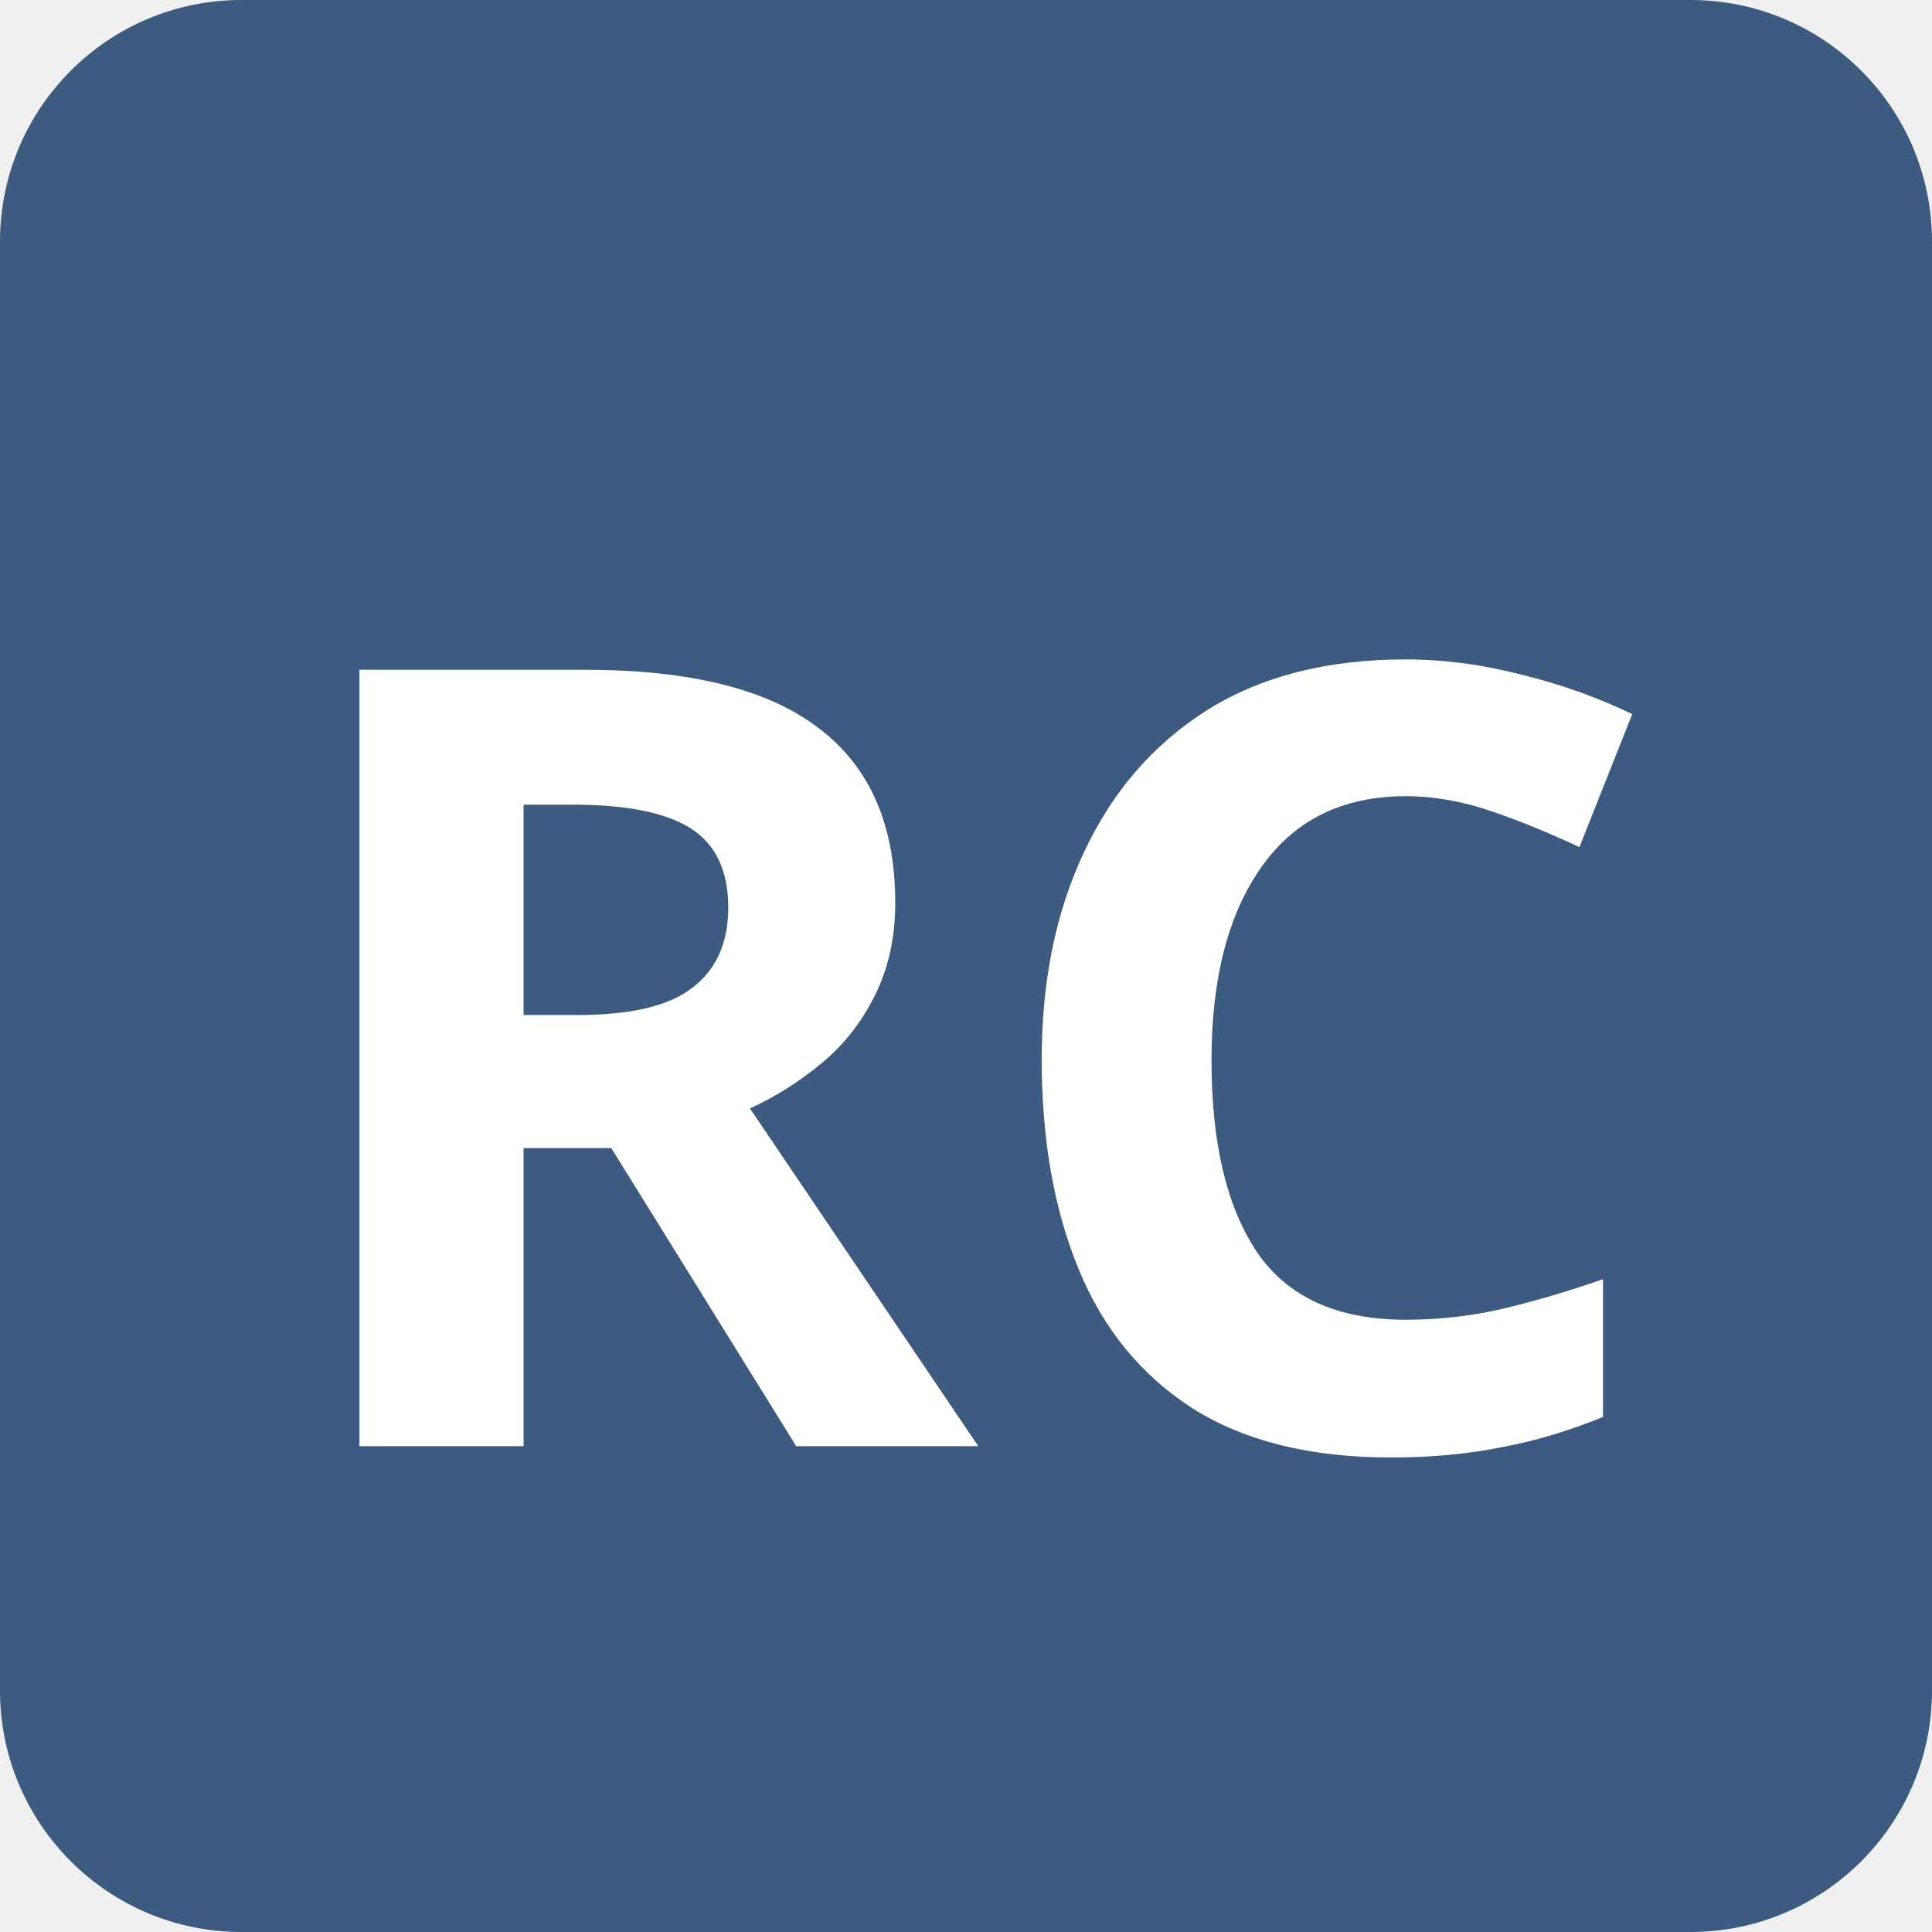
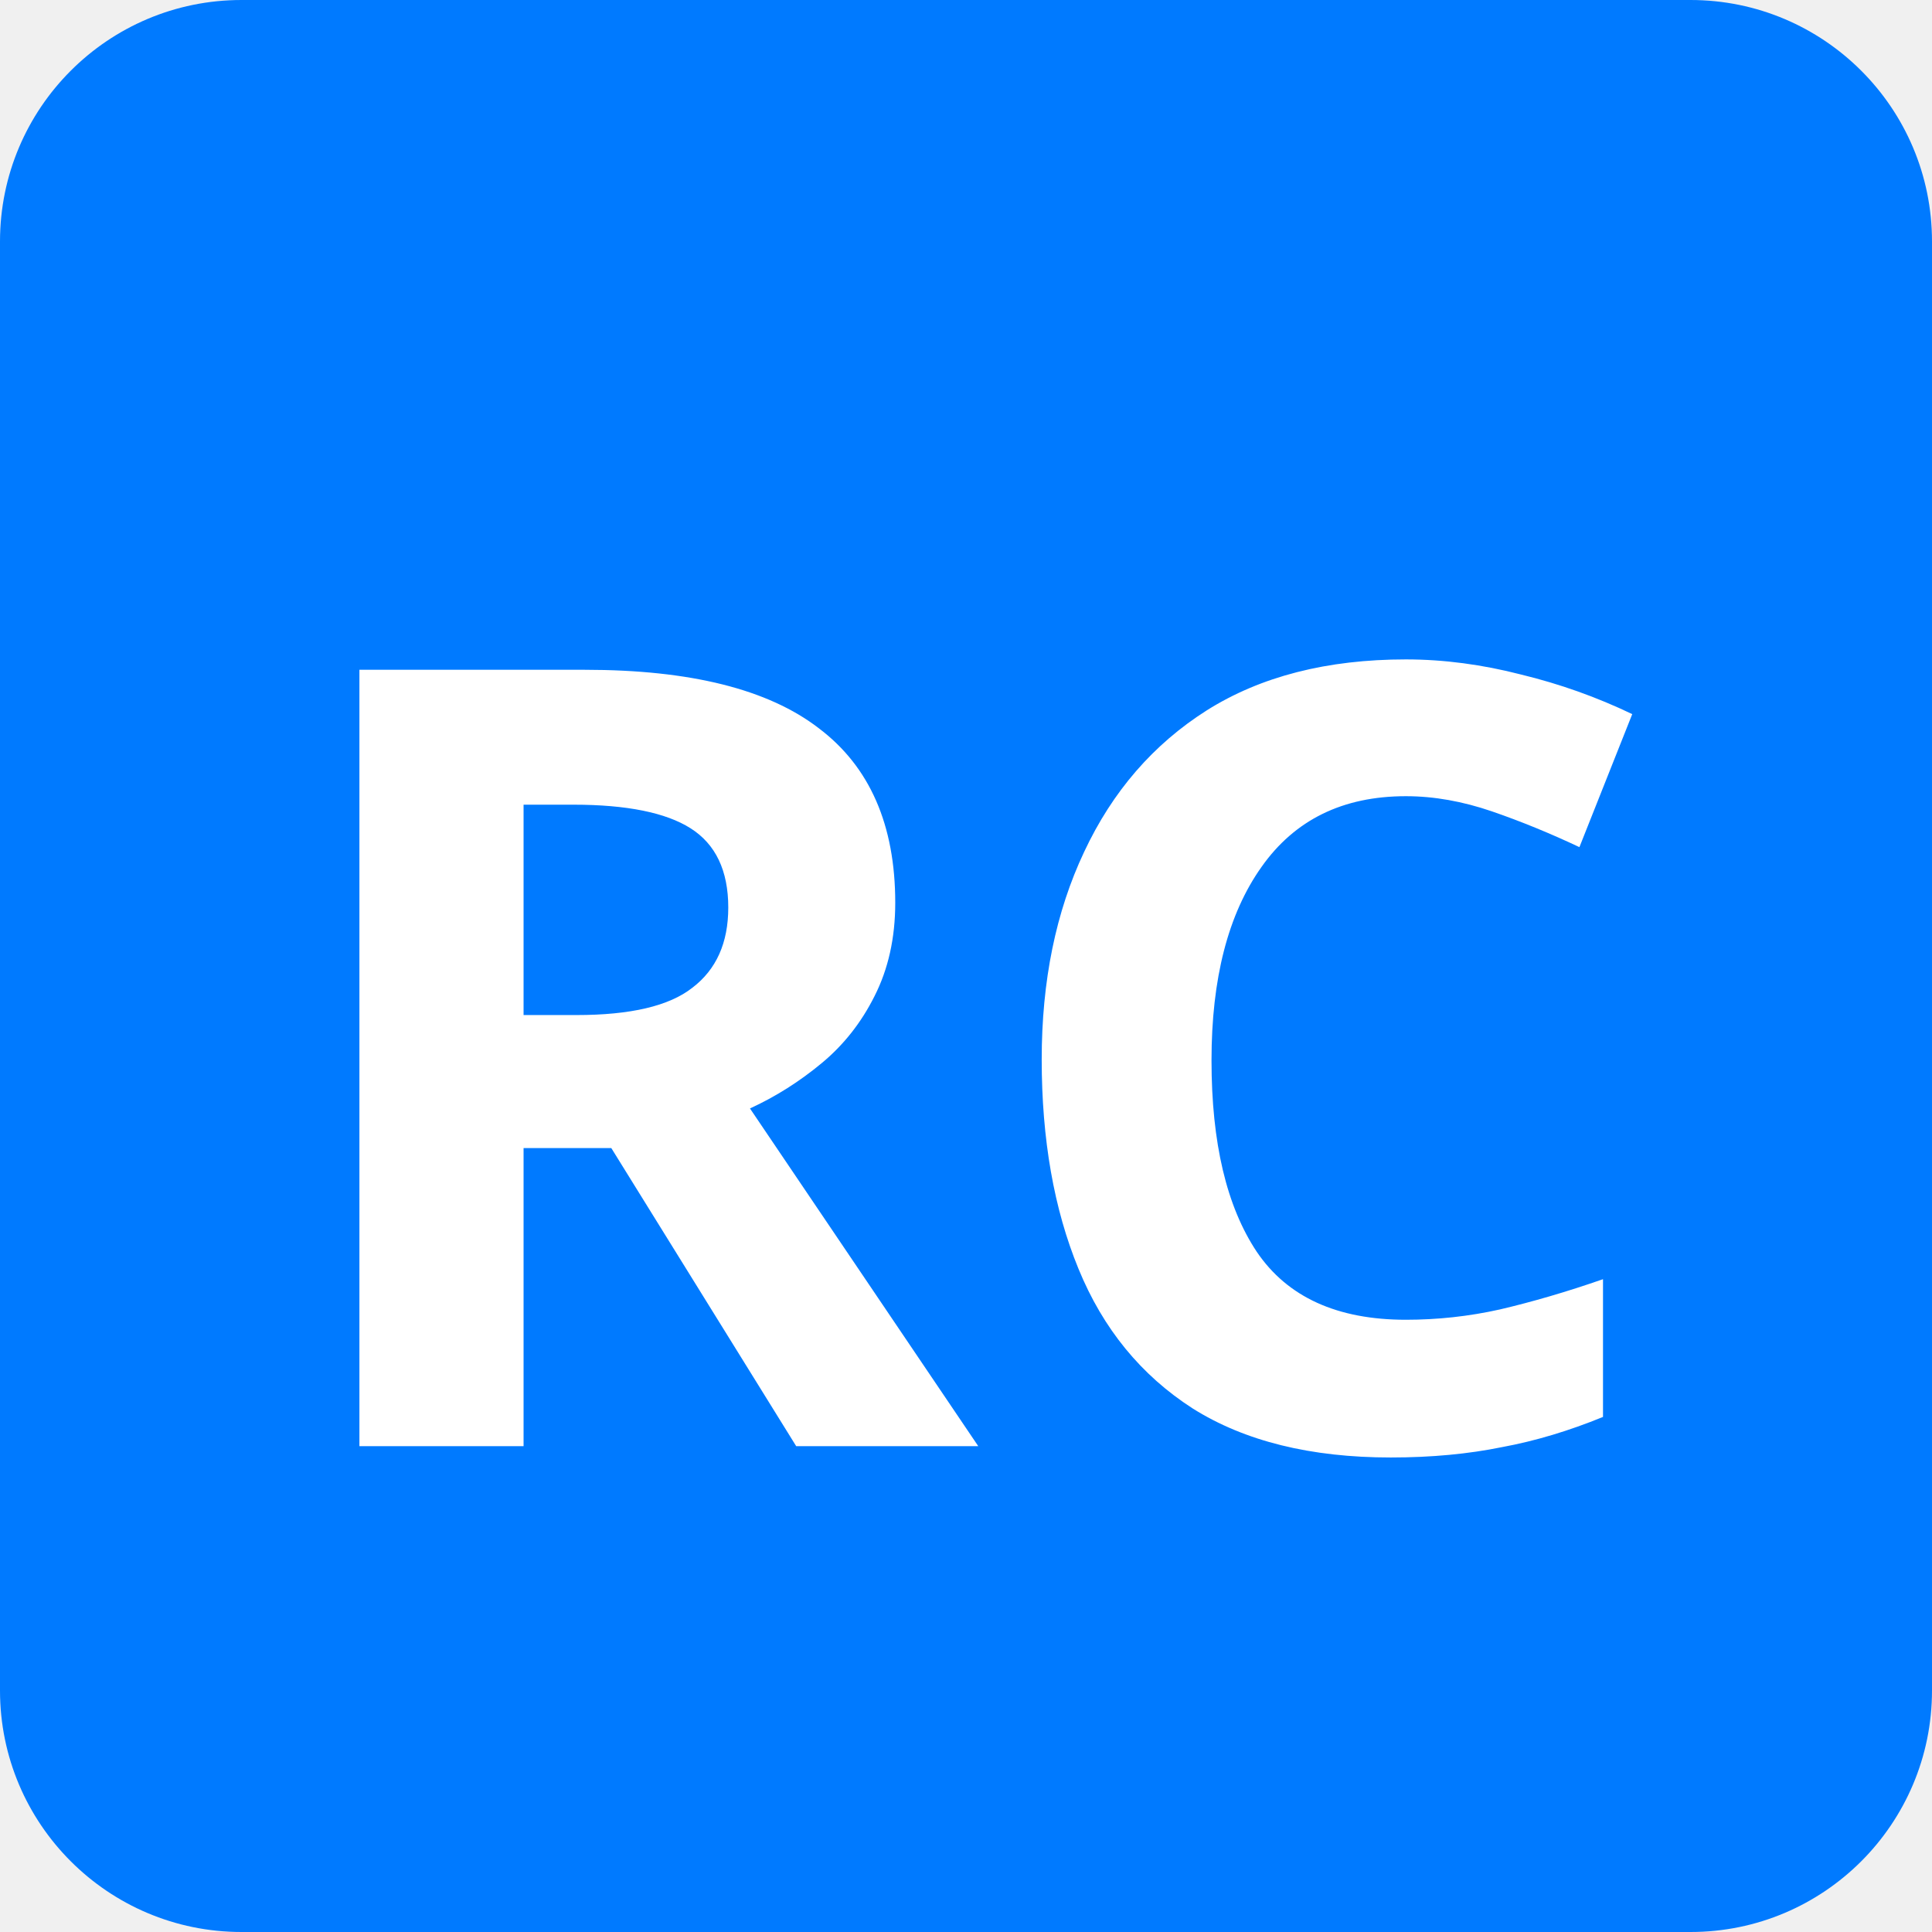
<svg xmlns="http://www.w3.org/2000/svg" viewBox="0 0 32 32">
-   <rect width="32" height="32" rx="4" fill="#3d5a80" />
+   <rect width="32" height="32" rx="4" fill="#007aff" />
  <text x="50%" y="55%" dominant-baseline="middle" text-anchor="middle" fill="#ffffff" font-family="system-ui" font-weight="bold" font-size="18">RC</text>
</svg>
